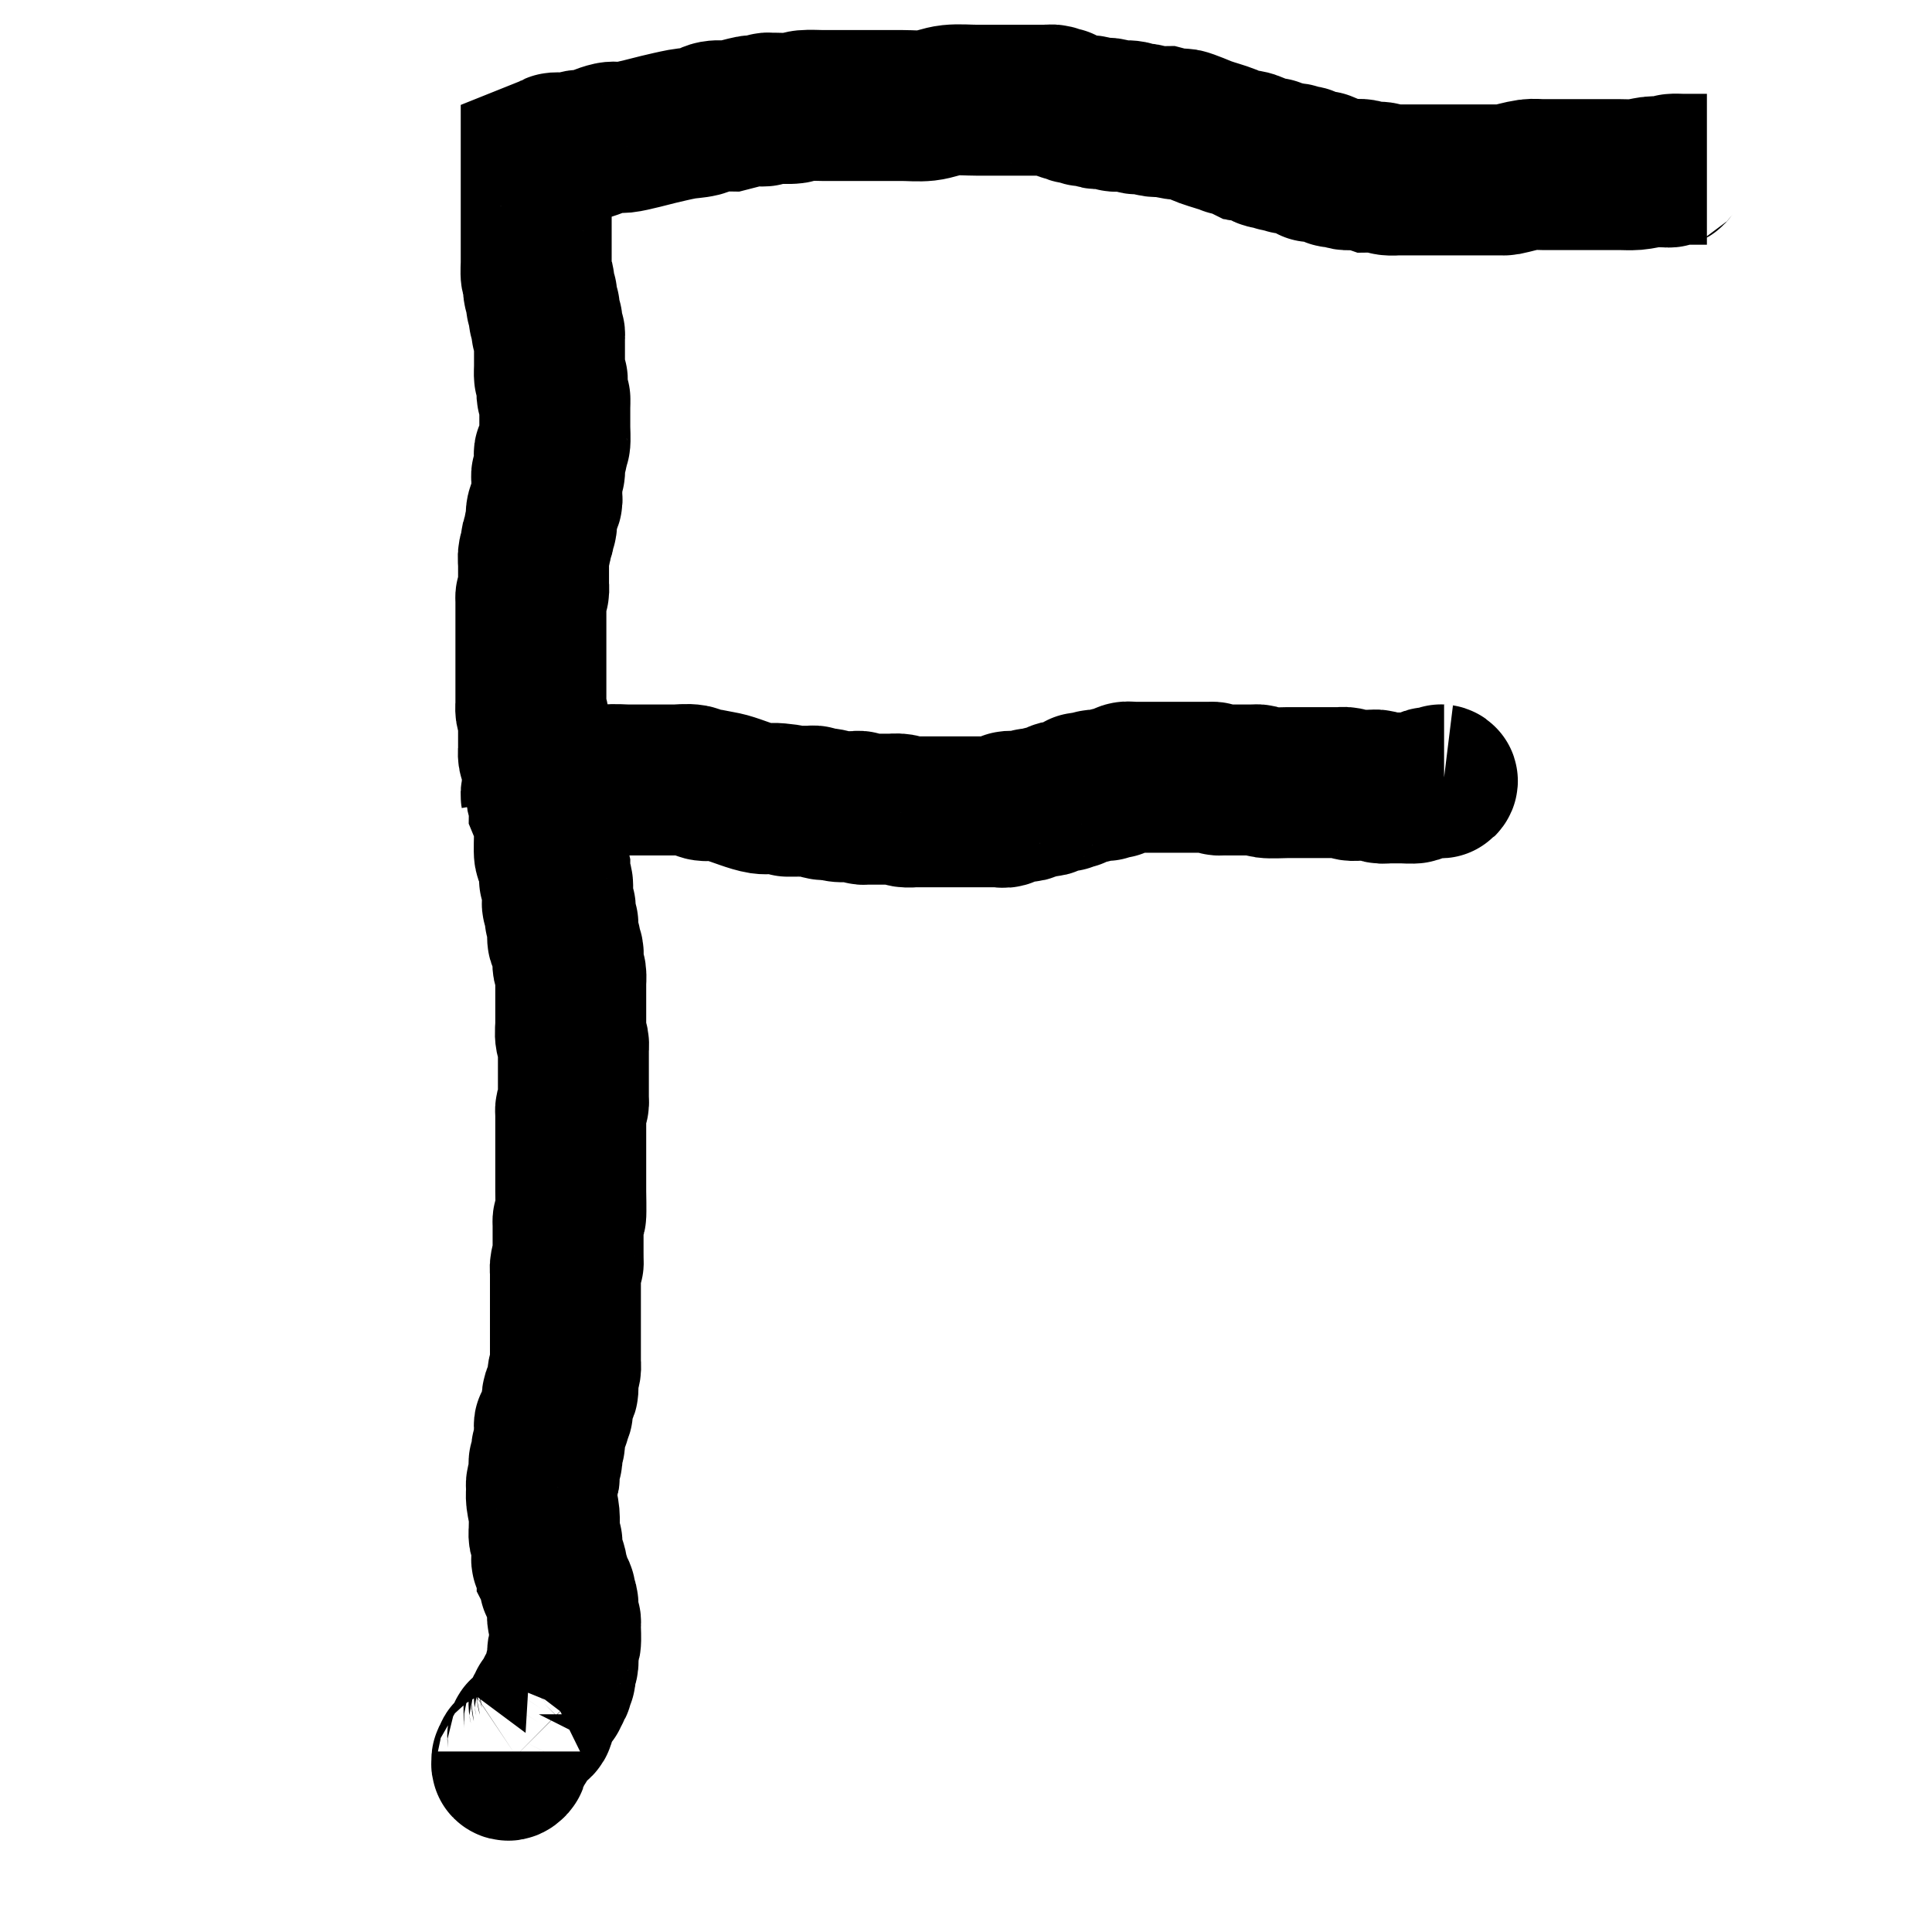
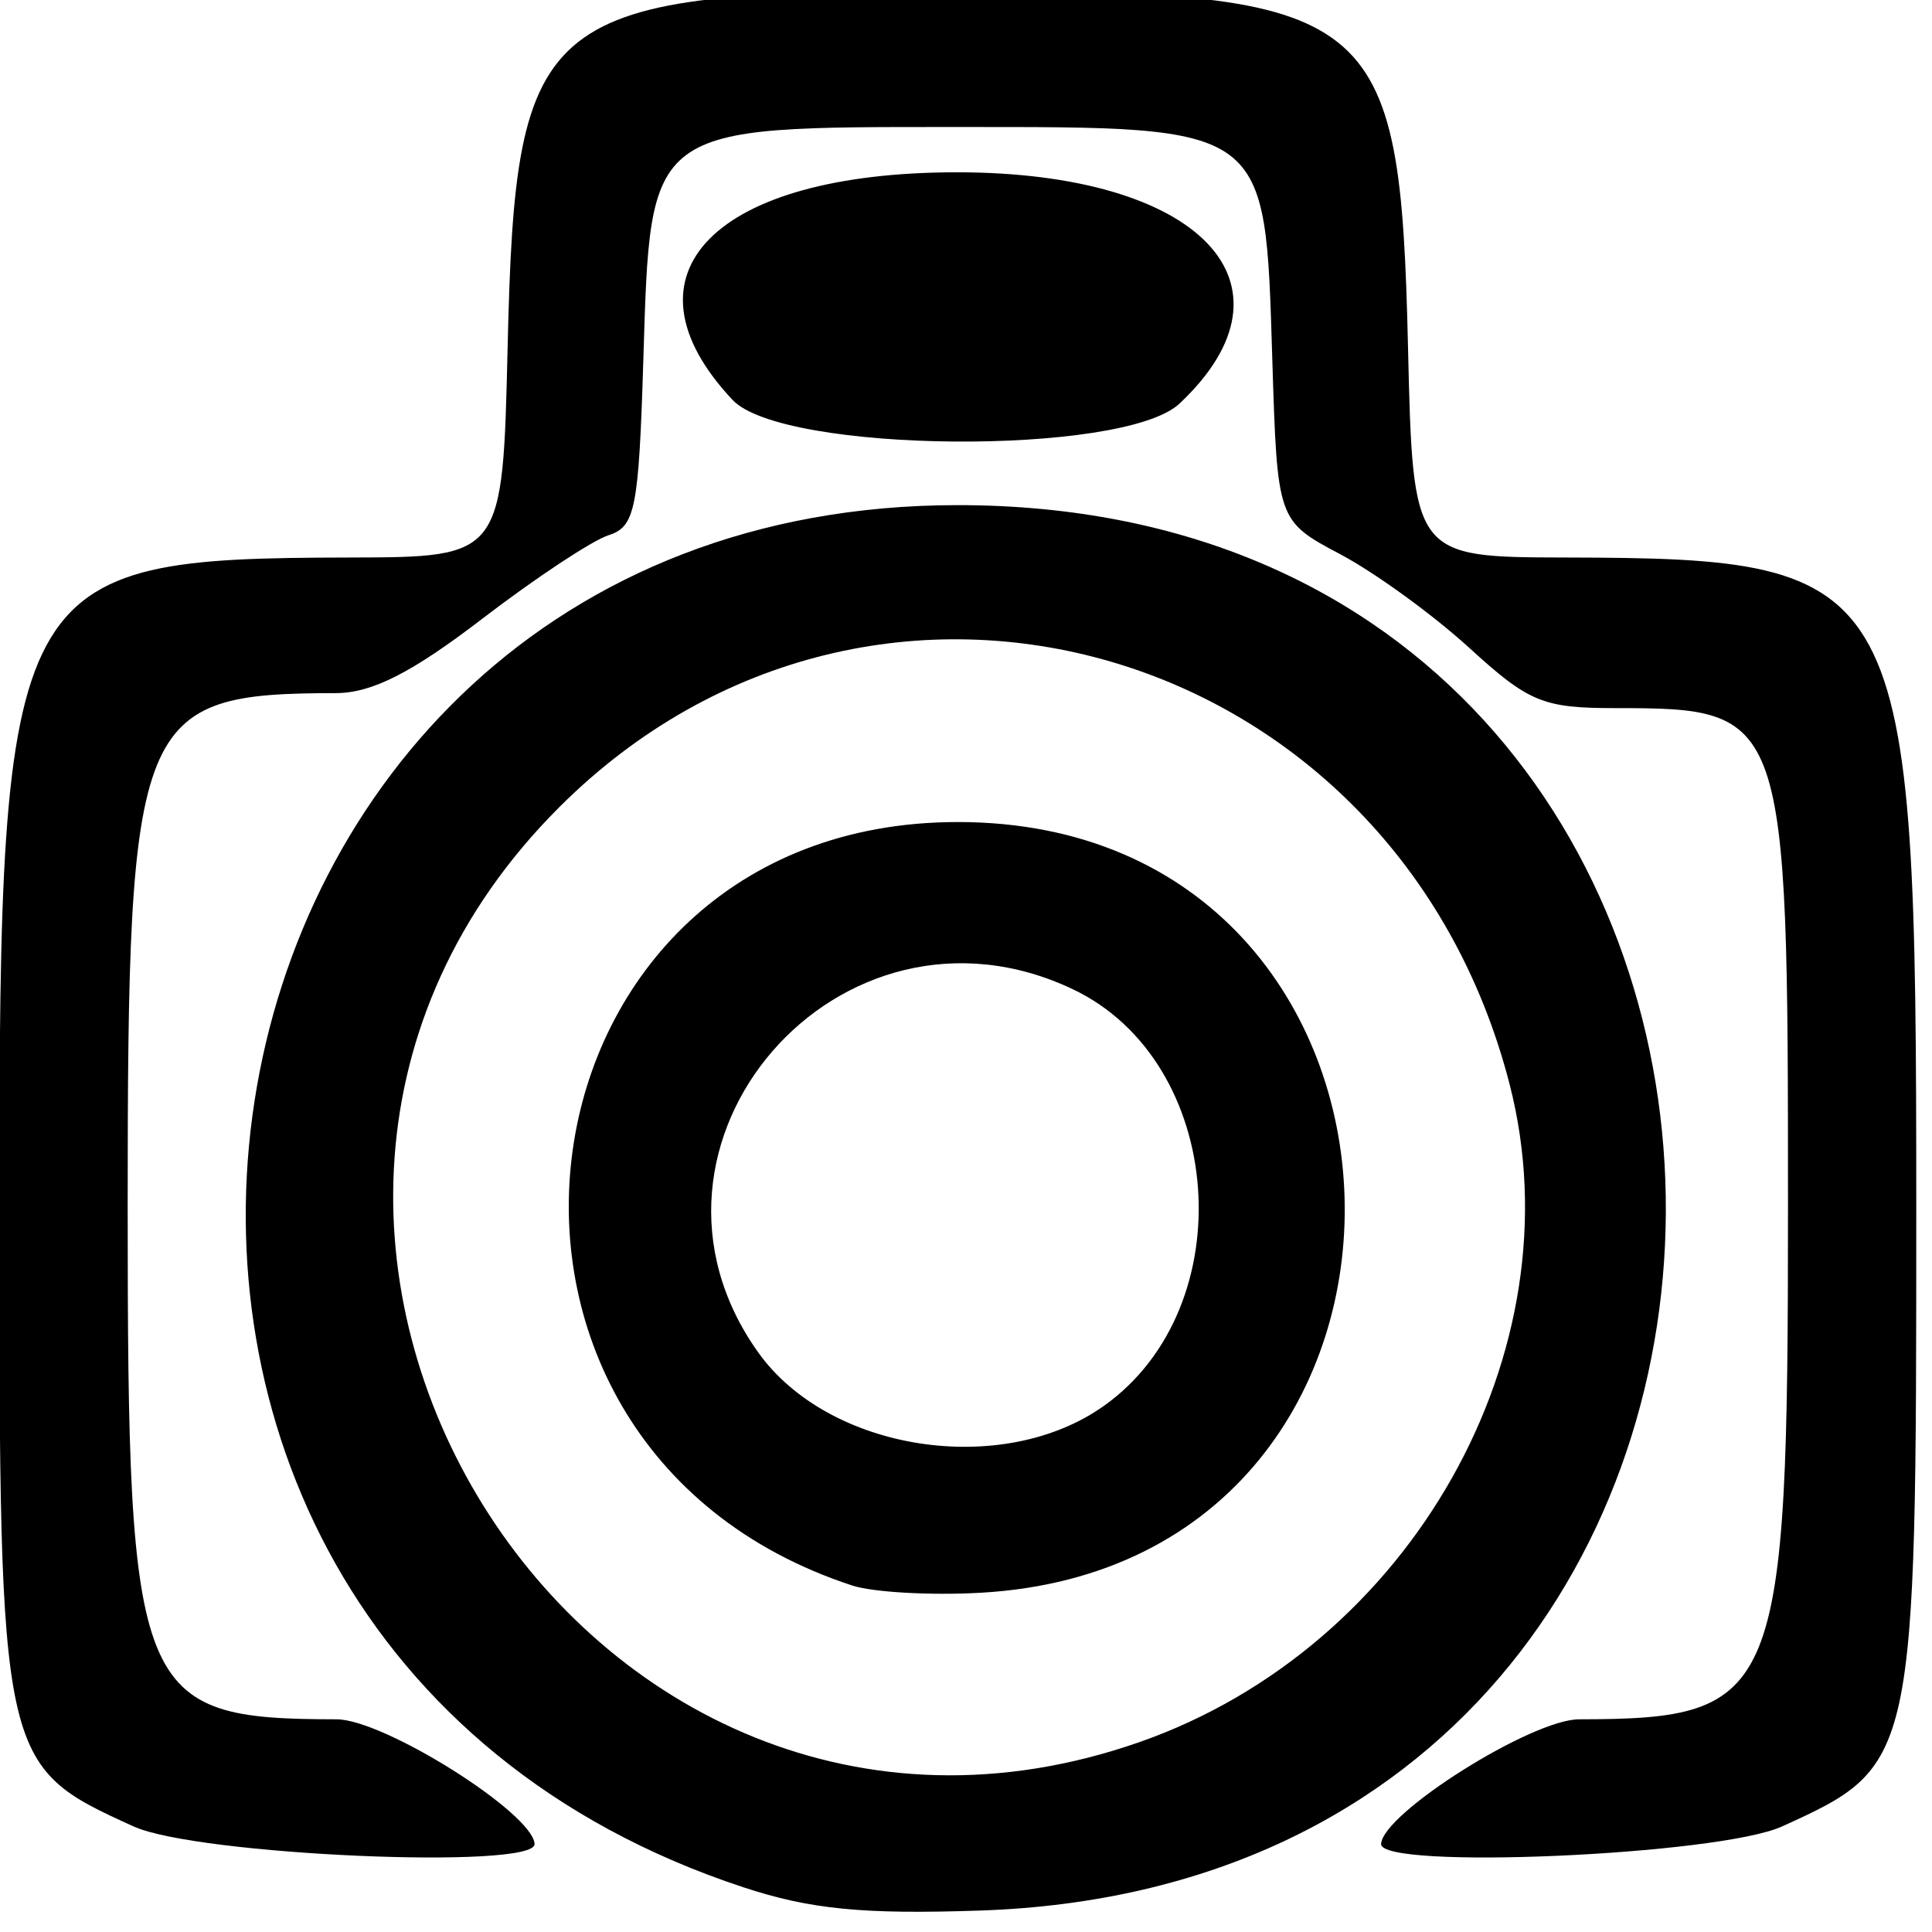
- <svg xmlns="http://www.w3.org/2000/svg" viewBox="-1 -200 1000 1000" id="svg34224" width="128" height="128" version="1.0">
-   <defs id="defs7">
+ <svg xmlns="http://www.w3.org/2000/svg" id="svg2" version="1.1" width="128" height="128">
+   <defs id="defs6">
    </defs>
-   <path style="fill:none;stroke:#000000;stroke-width:10;stroke-linecap:butt;stroke-linejoin:miter;stroke-opacity:1;stroke-miterlimit:4;stroke-dasharray:none" d="m 33.941,116.041 c 0,0.149 0.032,0.609 0,0.703 -0.017,0.051 -0.234,0.293 -0.352,0.176 -0.041,-0.041 0,-0.117 0,-0.176 0,-0.059 -0.026,-0.123 0,-0.176 0.037,-0.074 0.139,-0.102 0.176,-0.176 0.026,-0.052 -0.052,-0.15 0,-0.176 0.105,-0.052 0.254,0.065 0.352,0 0.109,-0.073 0.108,-0.239 0.176,-0.352 0.109,-0.181 0.257,-0.339 0.352,-0.528 0.059,-0.117 -0.157,-0.548 0.176,-0.528 0.099,-0.133 0.222,-0.248 0.352,-0.352 0.165,-0.132 0.419,-0.17 0.528,-0.352 0.09,-0.151 0,-0.352 0,-0.528 0.059,-0.117 0.103,-0.243 0.176,-0.352 0.046,-0.069 0.139,-0.102 0.176,-0.176 0.026,-0.052 -0.041,-0.134 0,-0.176 0.041,-0.041 0.134,0.041 0.176,0 0.041,-0.041 -0.026,-0.123 0,-0.176 0.037,-0.074 0.139,-0.102 0.176,-0.176 0.026,-0.052 -0.041,-0.134 0,-0.176 0.041,-0.041 0.134,0.041 0.176,0 0.083,-0.083 -0.083,-0.269 0,-0.352 0.041,-0.041 0.134,0.041 0.176,0 0.041,-0.041 -0.026,-0.123 0,-0.176 0.037,-0.074 0.139,-0.102 0.176,-0.176 0.052,-0.105 -0.052,-0.247 0,-0.352 0.037,-0.074 0.139,-0.102 0.176,-0.176 0.052,-0.104 -0.04,-0.407 0,-0.528 0.041,-0.124 0.144,-0.225 0.176,-0.352 0.071,-0.284 -0.048,-0.59 0,-0.879 0.03,-0.183 0.14,-0.346 0.176,-0.528 0.039,-0.193 0,-0.811 0,-1.055 0,-0.059 0,-0.117 0,-0.176 0,-0.059 0.026,-0.123 0,-0.176 -0.037,-0.074 -0.15,-0.097 -0.176,-0.176 -0.071,-0.213 0.06,-0.816 0,-1.055 -0.032,-0.127 -0.144,-0.225 -0.176,-0.352 -0.028,-0.114 0.044,-0.243 0,-0.352 -0.079,-0.196 -0.273,-0.331 -0.352,-0.528 -0.044,-0.109 0.028,-0.238 0,-0.352 -0.032,-0.127 -0.117,-0.234 -0.176,-0.352 0,-0.117 0.028,-0.238 0,-0.352 -0.212,-0.849 -0.084,0.009 -0.352,-0.528 -0.026,-0.052 0,-0.117 0,-0.176 0,-0.136 0.036,-0.948 0,-1.055 -0.041,-0.124 -0.15,-0.223 -0.176,-0.352 -0.034,-0.172 0,-0.352 0,-0.528 0,-0.293 0.027,-0.587 0,-0.879 -0.032,-0.355 -0.132,-0.701 -0.176,-1.055 -0.029,-0.233 0,-0.469 0,-0.703 0,-0.117 -0.028,-0.238 0,-0.352 0.032,-0.127 0.15,-0.223 0.176,-0.352 0.014,-0.072 -0.033,-0.989 0,-1.055 0.037,-0.074 0.15,-0.097 0.176,-0.176 0.062,-0.187 -0.062,-0.517 0,-0.703 0.041,-0.124 0.144,-0.225 0.176,-0.352 0.039,-0.157 0,-0.676 0,-0.879 0,-0.059 0,-0.117 0,-0.176 0,-0.059 -0.033,-0.127 0,-0.176 0.092,-0.138 0.26,-0.214 0.352,-0.352 0.065,-0.098 -0.052,-0.247 0,-0.352 0.037,-0.074 0.15,-0.097 0.176,-0.176 0.08,-0.24 -0.08,-0.815 0,-1.055 0.052,-0.157 0.299,-0.194 0.352,-0.352 0.044,-0.132 -0.022,-0.945 0,-1.055 0.026,-0.129 0.15,-0.223 0.176,-0.352 0.034,-0.172 0,-0.352 0,-0.528 0,-0.293 0,-0.586 0,-0.879 0,-0.997 0,-1.993 0,-2.99 0,-0.645 0,-1.29 0,-1.934 0,-0.176 -0.034,-0.355 0,-0.528 0.255,-1.273 0.176,0.804 0.176,-0.879 0,-0.528 0,-1.055 0,-1.583 0,-0.117 0,-0.234 0,-0.352 0,-0.059 -0.019,-0.12 0,-0.176 0.041,-0.124 0.144,-0.225 0.176,-0.352 0.029,-0.117 0,-1.509 0,-1.583 0,-1.231 0,-2.462 0,-3.693 0,-0.469 0,-0.938 0,-1.407 0,-0.117 -0.028,-0.238 0,-0.352 0.032,-0.127 0.144,-0.225 0.176,-0.352 0.028,-0.114 0,-0.234 0,-0.352 0,-0.234 0,-0.469 0,-0.703 0,-0.41 0,-0.821 0,-1.231 0,-0.41 0,-0.821 0,-1.231 0,-0.176 0.034,-0.355 0,-0.528 -0.026,-0.129 -0.15,-0.223 -0.176,-0.352 -0.057,-0.287 0,-0.586 0,-0.879 0,-0.645 0,-1.29 0,-1.934 0,-0.234 0,-0.469 0,-0.703 0,-0.234 0.033,-0.471 0,-0.703 -0.026,-0.184 -0.14,-0.346 -0.176,-0.528 -0.057,-0.287 0.048,-0.59 0,-0.879 -0.03,-0.183 -0.131,-0.348 -0.176,-0.528 -0.014,-0.057 0.026,-0.123 0,-0.176 -0.037,-0.074 -0.15,-0.097 -0.176,-0.176 -0.027,-0.081 0,-0.781 0,-0.879 0,-0.059 0.019,-0.12 0,-0.176 -0.041,-0.124 -0.134,-0.227 -0.176,-0.352 -0.049,-0.147 0.058,-0.587 0,-0.703 -0.037,-0.074 -0.139,-0.102 -0.176,-0.176 -0.026,-0.052 0,-0.117 0,-0.176 0,-0.059 0,-0.117 0,-0.176 0,-0.184 0.036,-0.912 0,-1.055 -0.281,-1.123 -0.176,0.784 -0.176,-1.055 -0.068,-0.308 -0.283,-0.571 -0.352,-0.879 -0.04,-0.182 0,-1.112 0,-1.407 0,-0.234 0.051,-0.475 0,-0.703 -0.068,-0.308 -0.234,-0.586 -0.352,-0.879 0,-0.176 0.034,-0.355 0,-0.528 -0.026,-0.129 -0.15,-0.223 -0.176,-0.352 -0.053,-0.266 0.07,-1.198 0,-1.407 -0.067,-0.201 -0.273,-0.331 -0.352,-0.528 -0.044,-0.109 0.028,-0.238 0,-0.352 -0.032,-0.127 -0.15,-0.223 -0.176,-0.352 -0.034,-0.172 0,-0.352 0,-0.528 0,-0.293 0,-0.586 0,-0.879 0,-0.293 0,-0.586 0,-0.879 0,-0.059 0.014,-0.119 0,-0.176 -0.045,-0.18 -0.145,-0.345 -0.176,-0.528 -0.029,-0.173 0,-0.352 0,-0.528 0,-0.586 0,-1.172 0,-1.759 0,-1.348 0,-2.697 0,-4.045 0,-0.352 0,-0.703 0,-1.055 0,-0.059 -0.019,-0.12 0,-0.176 0.041,-0.124 0.134,-0.227 0.176,-0.352 0.033,-0.099 0,-0.412 0,-0.528 0,-0.41 0,-0.821 0,-1.231 0,-0.234 -0.046,-0.474 0,-0.703 0.036,-0.182 0.14,-0.346 0.176,-0.528 0.023,-0.115 -0.028,-0.238 0,-0.352 0.032,-0.127 0.144,-0.225 0.176,-0.352 0.028,-0.114 -0.028,-0.238 0,-0.352 0.032,-0.127 0.157,-0.222 0.176,-0.352 0.041,-0.29 -0.064,-0.593 0,-0.879 0.057,-0.256 0.269,-0.455 0.352,-0.703 0.037,-0.111 0,-0.234 0,-0.352 0,-0.352 0,-0.703 0,-1.055 0,-0.117 -0.037,-0.24 0,-0.352 0.026,-0.079 0.15,-0.097 0.176,-0.176 0.032,-0.097 0,-0.906 0,-1.055 0,-0.059 -0.041,-0.134 0,-0.176 0.041,-0.041 0.15,0.052 0.176,0 0.052,-0.105 -0.028,-0.238 0,-0.352 0.032,-0.127 0.134,-0.227 0.176,-0.352 0.038,-0.115 0,-0.845 0,-1.055 0,-0.41 0,-0.821 0,-1.231 0,-0.042 0.02,-0.664 0,-0.703 -0.037,-0.074 -0.139,-0.102 -0.176,-0.176 -0.053,-0.107 0.053,-0.948 0,-1.055 -0.037,-0.074 -0.139,-0.102 -0.176,-0.176 -0.023,-0.046 0,-0.611 0,-0.703 0,-0.528 0,-1.055 0,-1.583 0,-0.117 0,-0.234 0,-0.352 0,-0.059 0.026,-0.123 0,-0.176 -0.037,-0.074 -0.139,-0.102 -0.176,-0.176 -0.055,-0.111 0.055,-0.593 0,-0.703 -0.037,-0.074 -0.139,-0.102 -0.176,-0.176 -0.055,-0.111 0.055,-0.593 0,-0.703 -0.037,-0.074 -0.139,-0.102 -0.176,-0.176 -0.055,-0.111 0.055,-0.593 0,-0.703 -0.037,-0.074 -0.15,-0.097 -0.176,-0.176 -0.074,-0.222 0.057,-0.476 0,-0.703 -0.032,-0.127 -0.144,-0.225 -0.176,-0.352 -0.033,-0.134 0,-0.732 0,-0.879 0,-0.469 0,-0.938 0,-1.407 0,-1.876 0,-3.752 0,-5.628 l 0.879,-0.352 c 0.412,0 -0.083,0.041 0.352,-0.176 0.087,-0.044 0.916,0.028 1.055,0 0.182,-0.036 0.345,-0.145 0.528,-0.176 0.173,-0.029 0.357,0.043 0.528,0 0.54,-0.135 1.039,-0.411 1.583,-0.528 0.287,-0.061 0.588,0.029 0.879,0 0.467,-0.047 2.023,-0.466 2.286,-0.528 0.526,-0.124 1.052,-0.252 1.583,-0.352 0.407,-0.076 0.829,-0.075 1.231,-0.176 0.306,-0.077 0.569,-0.295 0.879,-0.352 0.346,-0.063 0.703,0 1.055,0 0.469,-0.117 0.933,-0.257 1.407,-0.352 0.144,-0.029 0.789,0.045 0.879,0 0.074,-0.037 0.102,-0.139 0.176,-0.176 0.052,-0.026 0.117,0 0.176,0 0.117,0 0.234,0 0.352,0 0.41,0 0.824,0.051 1.231,0 0.24,-0.03 0.463,-0.154 0.703,-0.176 0.409,-0.037 0.821,0 1.231,0 1.348,0 2.697,0 4.045,0 0.41,0 0.821,0 1.231,0 0.528,0 1.058,0.058 1.583,0 0.537,-0.06 1.045,-0.295 1.583,-0.352 0.583,-0.061 1.172,0 1.759,0 0.997,0 1.993,0 2.99,0 0.528,0 1.055,0 1.583,0 0.176,0 0.357,-0.043 0.528,0 0.08,0.02 0.097,0.15 0.176,0.176 0.801,0 0.01,-0.083 0.528,0.176 0.052,0.026 0.12,-0.019 0.176,0 0.124,0.041 0.227,0.134 0.352,0.176 0.056,0.019 0.119,-0.014 0.176,0 0.18,0.045 0.348,0.131 0.528,0.176 0.166,0.041 0.362,-0.041 0.528,0 0.127,0.032 0.223,0.15 0.352,0.176 0.287,0.057 0.595,-0.071 0.879,0 0.127,0.032 0.227,0.134 0.352,0.176 0.056,0.019 0.117,0 0.176,0 0.293,0 0.592,-0.057 0.879,0 0.129,0.026 0.223,0.15 0.352,0.176 0.172,0.034 0.353,-0.025 0.528,0 0.239,0.034 0.464,0.146 0.703,0.176 0.233,0.029 0.469,0 0.703,0 0.234,0.059 0.464,0.142 0.703,0.176 0.174,0.025 0.354,-0.029 0.528,0 0.241,0.04 1.353,0.508 1.407,0.528 0.523,0.19 1.066,0.321 1.583,0.528 0.024,0.01 0.695,0.35 0.703,0.352 0.172,0.034 0.354,-0.029 0.528,0 0.326,0.054 0.592,0.208 0.879,0.352 0.117,0.059 0.225,0.144 0.352,0.176 0.114,0.028 0.234,0 0.352,0 0.059,0 0.123,-0.026 0.176,0 0.074,0.037 0.102,0.139 0.176,0.176 0.105,0.052 0.24,-0.037 0.352,0 0.124,0.041 0.227,0.134 0.352,0.176 0.158,0.053 0.369,-0.053 0.528,0 0.124,0.041 0.225,0.144 0.352,0.176 0.114,0.028 0.247,-0.052 0.352,0 0.148,0.074 0.214,0.26 0.352,0.352 0.09,0.06 0.759,-0.06 0.879,0 0.189,0.095 0.331,0.273 0.528,0.352 0.109,0.044 0.237,-0.023 0.352,0 0.182,0.036 0.345,0.145 0.528,0.176 0.347,0.058 0.708,-0.058 1.055,0 0.183,0.03 0.352,0.117 0.528,0.176 0.234,0 0.471,-0.033 0.703,0 0.184,0.026 0.344,0.15 0.528,0.176 0.232,0.033 0.469,0 0.703,0 0.703,0 1.407,0 2.11,0 0.997,0 1.993,0 2.99,0 0.41,0 0.821,0 1.231,0 0.176,0 0.352,0 0.528,0 0.059,0 0.118,0.011 0.176,0 0.53,-0.106 1.048,-0.275 1.583,-0.352 0.29,-0.041 0.586,0 0.879,0 0.352,0 0.703,0 1.055,0 1.348,0 2.697,0 4.045,0 0.352,0 0.705,0.029 1.055,0 0.355,-0.03 0.702,-0.125 1.055,-0.176 0.282,-0.04 0.593,0 0.879,0 0.059,0 0.117,0 0.176,0 0.059,0 0.123,0.026 0.176,0 0.074,-0.037 0.102,-0.139 0.176,-0.176 0.046,-0.023 0.611,0 0.703,0 0.528,0 1.055,0 1.583,0" id="path2812" transform="matrix(7.8125,0,0,7.8125,-1,-200)" />
-   <path style="fill:none;stroke:#000000;stroke-width:10;stroke-linecap:butt;stroke-linejoin:miter;stroke-opacity:1;stroke-miterlimit:4;stroke-dasharray:none" d="m 35.524,52.731 c -0.054,-0.332 0.159,-0.112 0.352,-0.176 0.124,-0.041 0.227,-0.134 0.352,-0.176 0.158,-0.053 0.366,0.041 0.528,0 0.5,-0.125 0.683,-0.297 1.231,-0.352 0.35,-0.035 0.708,0.053 1.055,0 0.422,-0.065 0.808,-0.295 1.231,-0.352 0.465,-0.062 0.938,0 1.407,0 0.528,0 1.055,0 1.583,0 0.469,0 0.938,0 1.407,0 0.41,0 0.827,-0.073 1.231,0 0.258,0.047 0.449,0.288 0.703,0.352 0.227,0.057 0.469,0 0.703,0 0.293,0.059 0.591,0.097 0.879,0.176 0.675,0.184 1.603,0.598 2.286,0.703 0.348,0.053 0.705,-0.035 1.055,0 2.043,0.204 -0.133,0.176 1.055,0.176 0.352,0 0.703,0 1.055,0 0.117,0 0.24,-0.037 0.352,0 0.124,0.041 0.225,0.144 0.352,0.176 0.703,0.176 0.088,-0.088 0.528,0 0.237,0.047 0.466,0.128 0.703,0.176 0.215,0.043 0.858,0 1.055,0 0.117,0 0.24,-0.037 0.352,0 0.079,0.026 0.102,0.139 0.176,0.176 0.052,0.026 0.117,0 0.176,0 0.176,0 0.352,0 0.528,0 0.352,0 0.703,0 1.055,0 0.234,0 0.472,-0.039 0.703,0 0.129,0.022 0.222,0.154 0.352,0.176 0.231,0.039 0.469,0 0.703,0 0.293,0 0.586,0 0.879,0 0.997,0 1.993,0 2.99,0 0.528,0 1.055,0 1.583,0 0.176,0 0.37,0.079 0.528,0 0.117,-0.059 0.059,-0.293 0.176,-0.352 0.106,-0.053 1.093,0.034 1.231,0 0.08,-0.02 0.097,-0.15 0.176,-0.176 0.111,-0.037 0.237,0.023 0.352,0 0.182,-0.036 0.346,-0.14 0.528,-0.176 0.115,-0.023 0.238,0.028 0.352,0 0.254,-0.064 0.449,-0.288 0.703,-0.352 0.114,-0.028 0.234,0 0.352,0 0.059,0 0.123,0.026 0.176,0 0.074,-0.037 0.102,-0.139 0.176,-0.176 0.105,-0.052 0.254,0.065 0.352,0 0.138,-0.092 0.214,-0.26 0.352,-0.352 0.049,-0.033 0.117,0 0.176,0 0.117,0 0.234,0 0.352,0 0.412,0 -0.083,0.041 0.352,-0.176 0.112,-0.056 0.765,0.057 0.879,0 0.074,-0.037 0.102,-0.139 0.176,-0.176 0.052,-0.026 0.117,0 0.176,0 0.117,0 0.243,0.044 0.352,0 0.196,-0.079 0.327,-0.285 0.528,-0.352 0.167,-0.056 0.352,0 0.528,0 0.117,0 0.234,0 0.352,0 0.645,0 1.29,0 1.934,0 0.762,0 1.524,0 2.286,0 0.176,0 0.352,0 0.528,0 0.059,0 0.12,-0.019 0.176,0 0.124,0.041 0.227,0.134 0.352,0.176 0.056,0.019 0.117,0 0.176,0 0.117,0 0.234,0 0.352,0 0.293,0 0.586,0 0.879,0 0.293,0 0.586,0 0.879,0 0.117,0 0.238,-0.028 0.352,0 0.18,0.045 0.344,0.15 0.528,0.176 0.316,0.045 1.03,0 1.407,0 0.879,0 1.759,0 2.638,0 0.234,0 0.469,0 0.703,0 0.176,0 0.355,-0.034 0.528,0 0.129,0.026 0.223,0.15 0.352,0.176 0.172,0.034 0.352,0 0.528,0 0.234,0 0.469,0 0.703,0 0.176,0 0.357,-0.043 0.528,0 0.08,0.02 0.095,0.156 0.176,0.176 0.171,0.043 0.352,0 0.528,0 0.293,0 0.586,0 0.879,0 0.144,0 0.765,0.038 0.879,0 0.124,-0.041 0.227,-0.134 0.352,-0.176 0.056,-0.019 0.12,0.019 0.176,0 0.124,-0.041 0.227,-0.134 0.352,-0.176 0.112,-0.037 0.832,0.047 0.879,0 0.234,-0.234 -0.293,-0.176 0.176,-0.176" id="path2814" transform="matrix(7.8125,0,0,7.8125,-1,-200)" />
+   <path style="fill:#000000" d="M 49.255,125.039 C -2.084,108.134 9.496,33.466 63.458,33.466 c 61.553,0 63.019,91.027 1.5,93.112 -7.783,0.264 -11.264,-0.077 -15.702,-1.539 z m 26.212,-9.611 C 93.49,109.135 104.547,89.524 100.025,71.873 92.522,42.583 58.015,32.515 37.037,53.494 9.294,81.237 38.516,128.33 75.467,115.428 z M 56.451,105.041 C 27.75,95.624 33.452,54.462 63.458,54.462 c 33.171,0 34.644,49.187 1.529,51.061 -3.316,0.188 -7.157,-0.029 -8.536,-0.481 z M 73.15,93.134 c 9.243,-6.581 8.024,-22.804 -2.074,-27.596 -15.436,-7.325 -30.675,10.254 -20.85,24.052 4.675,6.565 16.182,8.344 22.923,3.544 z M 8.859,121.01 c -8.87,-4.028 -8.901,-4.174 -8.901,-41.095 0,-41.829 0.594,-42.929 23.174,-42.978 10.174,-0.022 10.174,-0.022 10.5,-13.953 0.524,-22.424 1.974,-23.569 29.826,-23.569 27.852,0 29.302,1.146 29.826,23.569 0.326,13.931 0.326,13.931 10.5,13.953 22.581,0.049 23.174,1.149 23.174,42.978 0,36.921 -0.032,37.066 -8.901,41.095 -4.2,1.907 -26.655,2.884 -26.556,1.155 0.116,-2.046 9.973,-8.25 13.115,-8.256 13.287,-0.022 13.843,-1.388 13.843,-33.994 0,-32.735 -0.092,-33 -11.455,-33 -4.774,0 -5.718,-0.39 -9.651,-3.984 C 94.954,40.74 91.11,37.948 88.808,36.727 84.624,34.507 84.624,34.507 84.291,23.736 83.81,8.205 84.096,8.415 63.458,8.415 c -20.669,0 -20.352,-0.235 -20.837,15.486 -0.303,9.822 -0.537,10.998 -2.298,11.557 -1.078,0.342 -4.848,2.835 -8.376,5.54 -4.675,3.583 -7.307,4.919 -9.702,4.923 -13.222,0.022 -13.786,1.413 -13.786,33.994 0,32.607 0.556,33.972 13.843,33.994 3.142,0.005 12.999,6.21 13.115,8.256 0.098,1.729 -22.357,0.752 -26.556,-1.155 z M 48.532,26.494 C 40.697,18.155 47.343,11.415 63.4,11.415 c 16.081,0 23.19,7.39 14.743,15.326 -3.71,3.485 -26.282,3.298 -29.611,-0.247 z" id="path2824" />
</svg>
